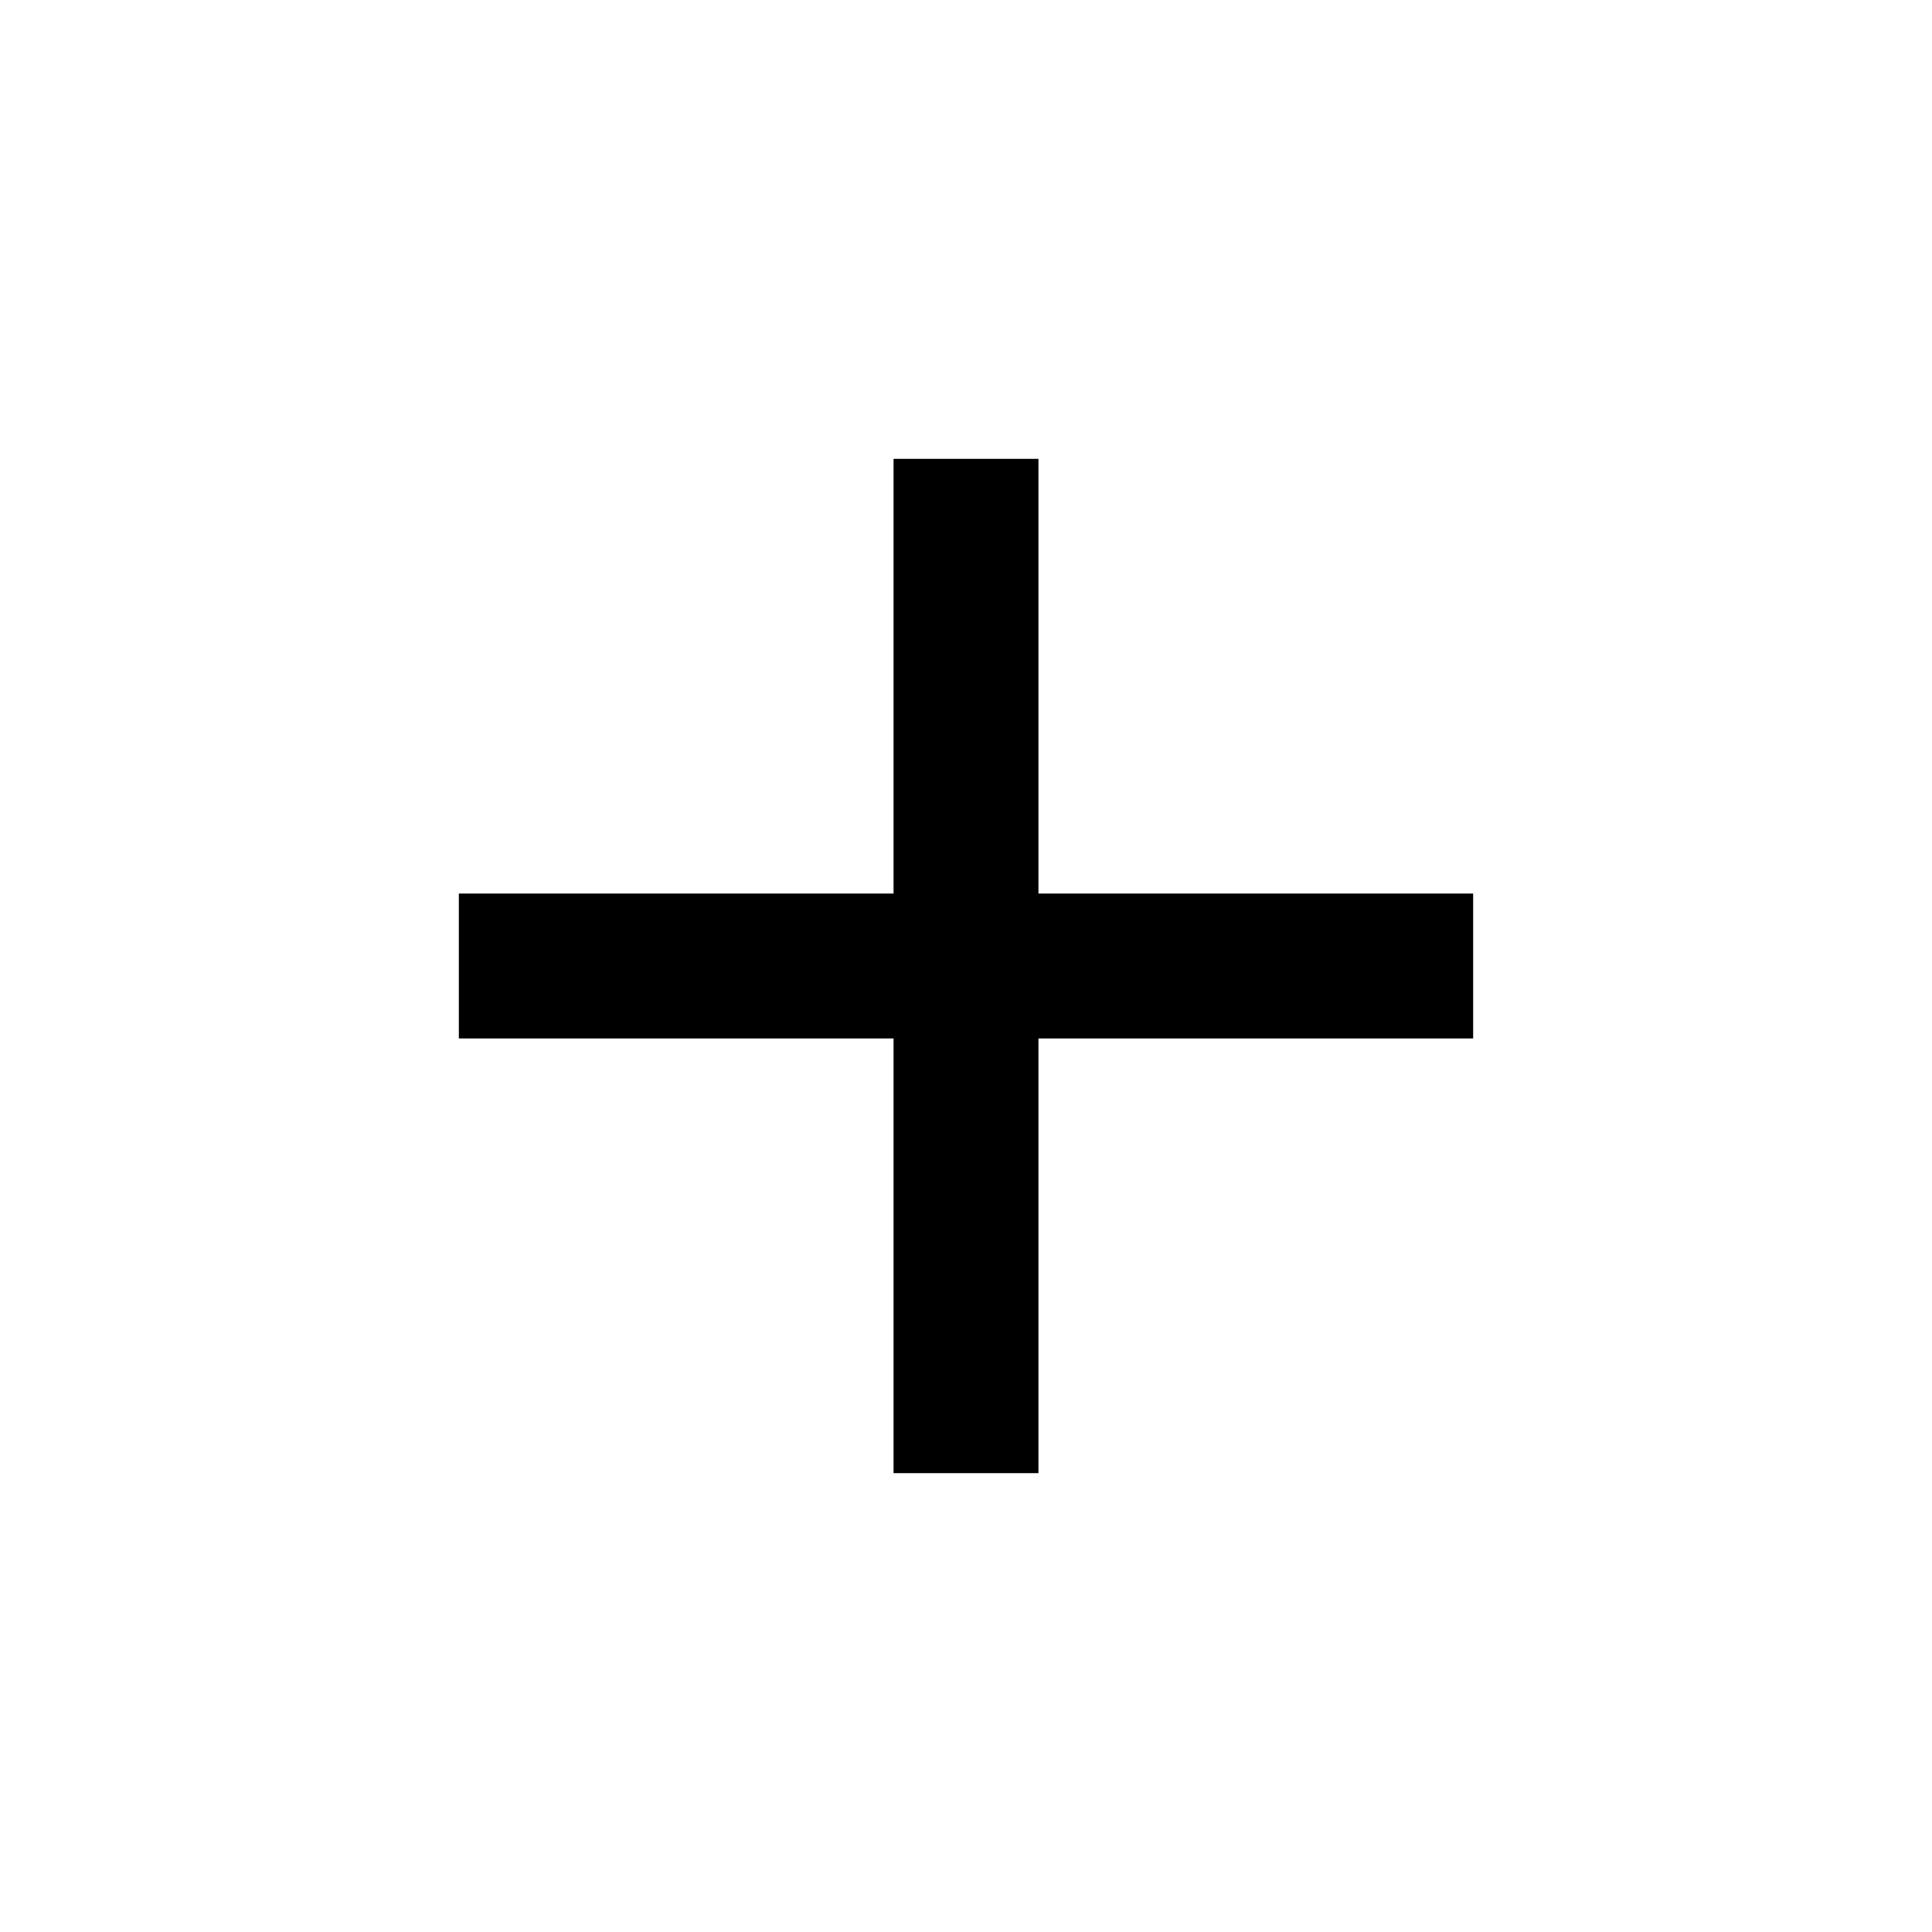
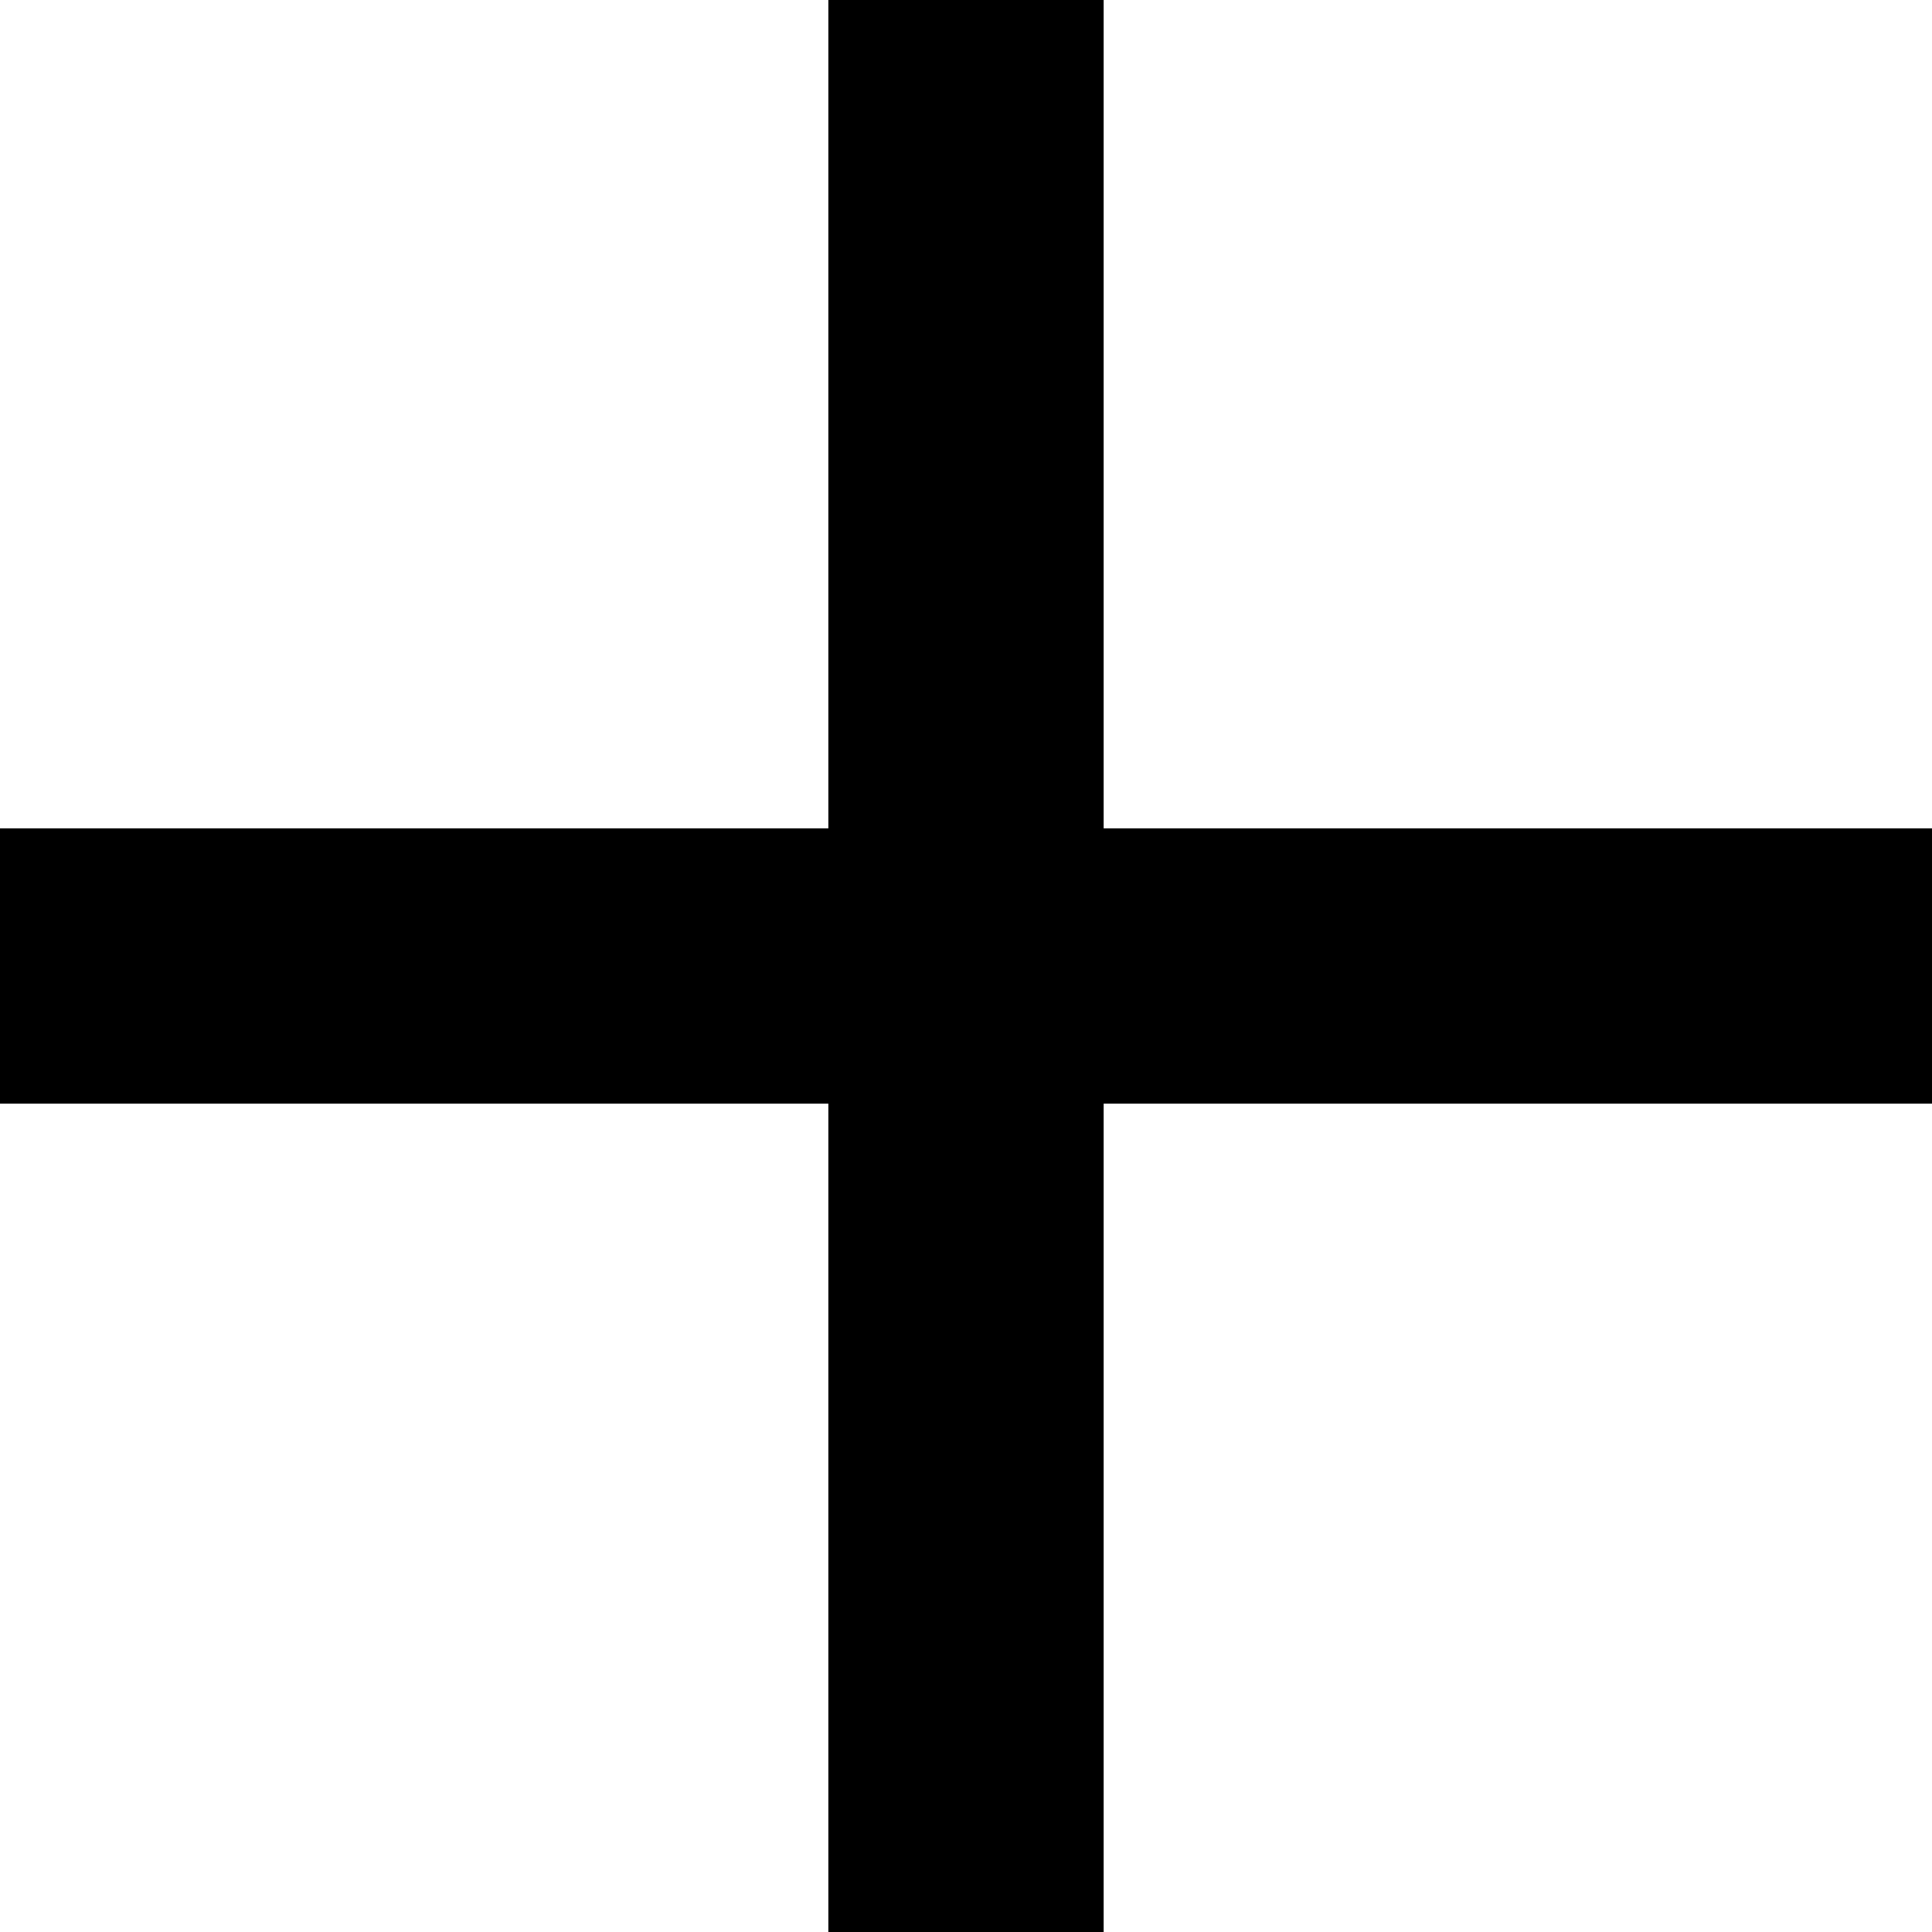
- <svg xmlns="http://www.w3.org/2000/svg" enable-background="new 0 0 80 80" height="80px" id="Icons" version="1.1" viewBox="0 0 80 80" width="80px" xml:space="preserve">
-   <polygon points="61,37 43,37 43,19 37,19 37,37 19,37 19,43 37,43 37,61 43,61 43,43 61,43 " />
+ <svg xmlns="http://www.w3.org/2000/svg" version="1.1" id="Icons" x="0px" y="0px" viewBox="0 0 80 80" style="enable-background:new 0 0 80 80;" xml:space="preserve">
+   <polygon points="80,34.3 45.7,34.3 45.7,0 34.3,0 34.3,34.3 0,34.3 0,45.7 34.3,45.7 34.3,80 45.7,80 45.7,45.7 80,45.7 " />
</svg>
